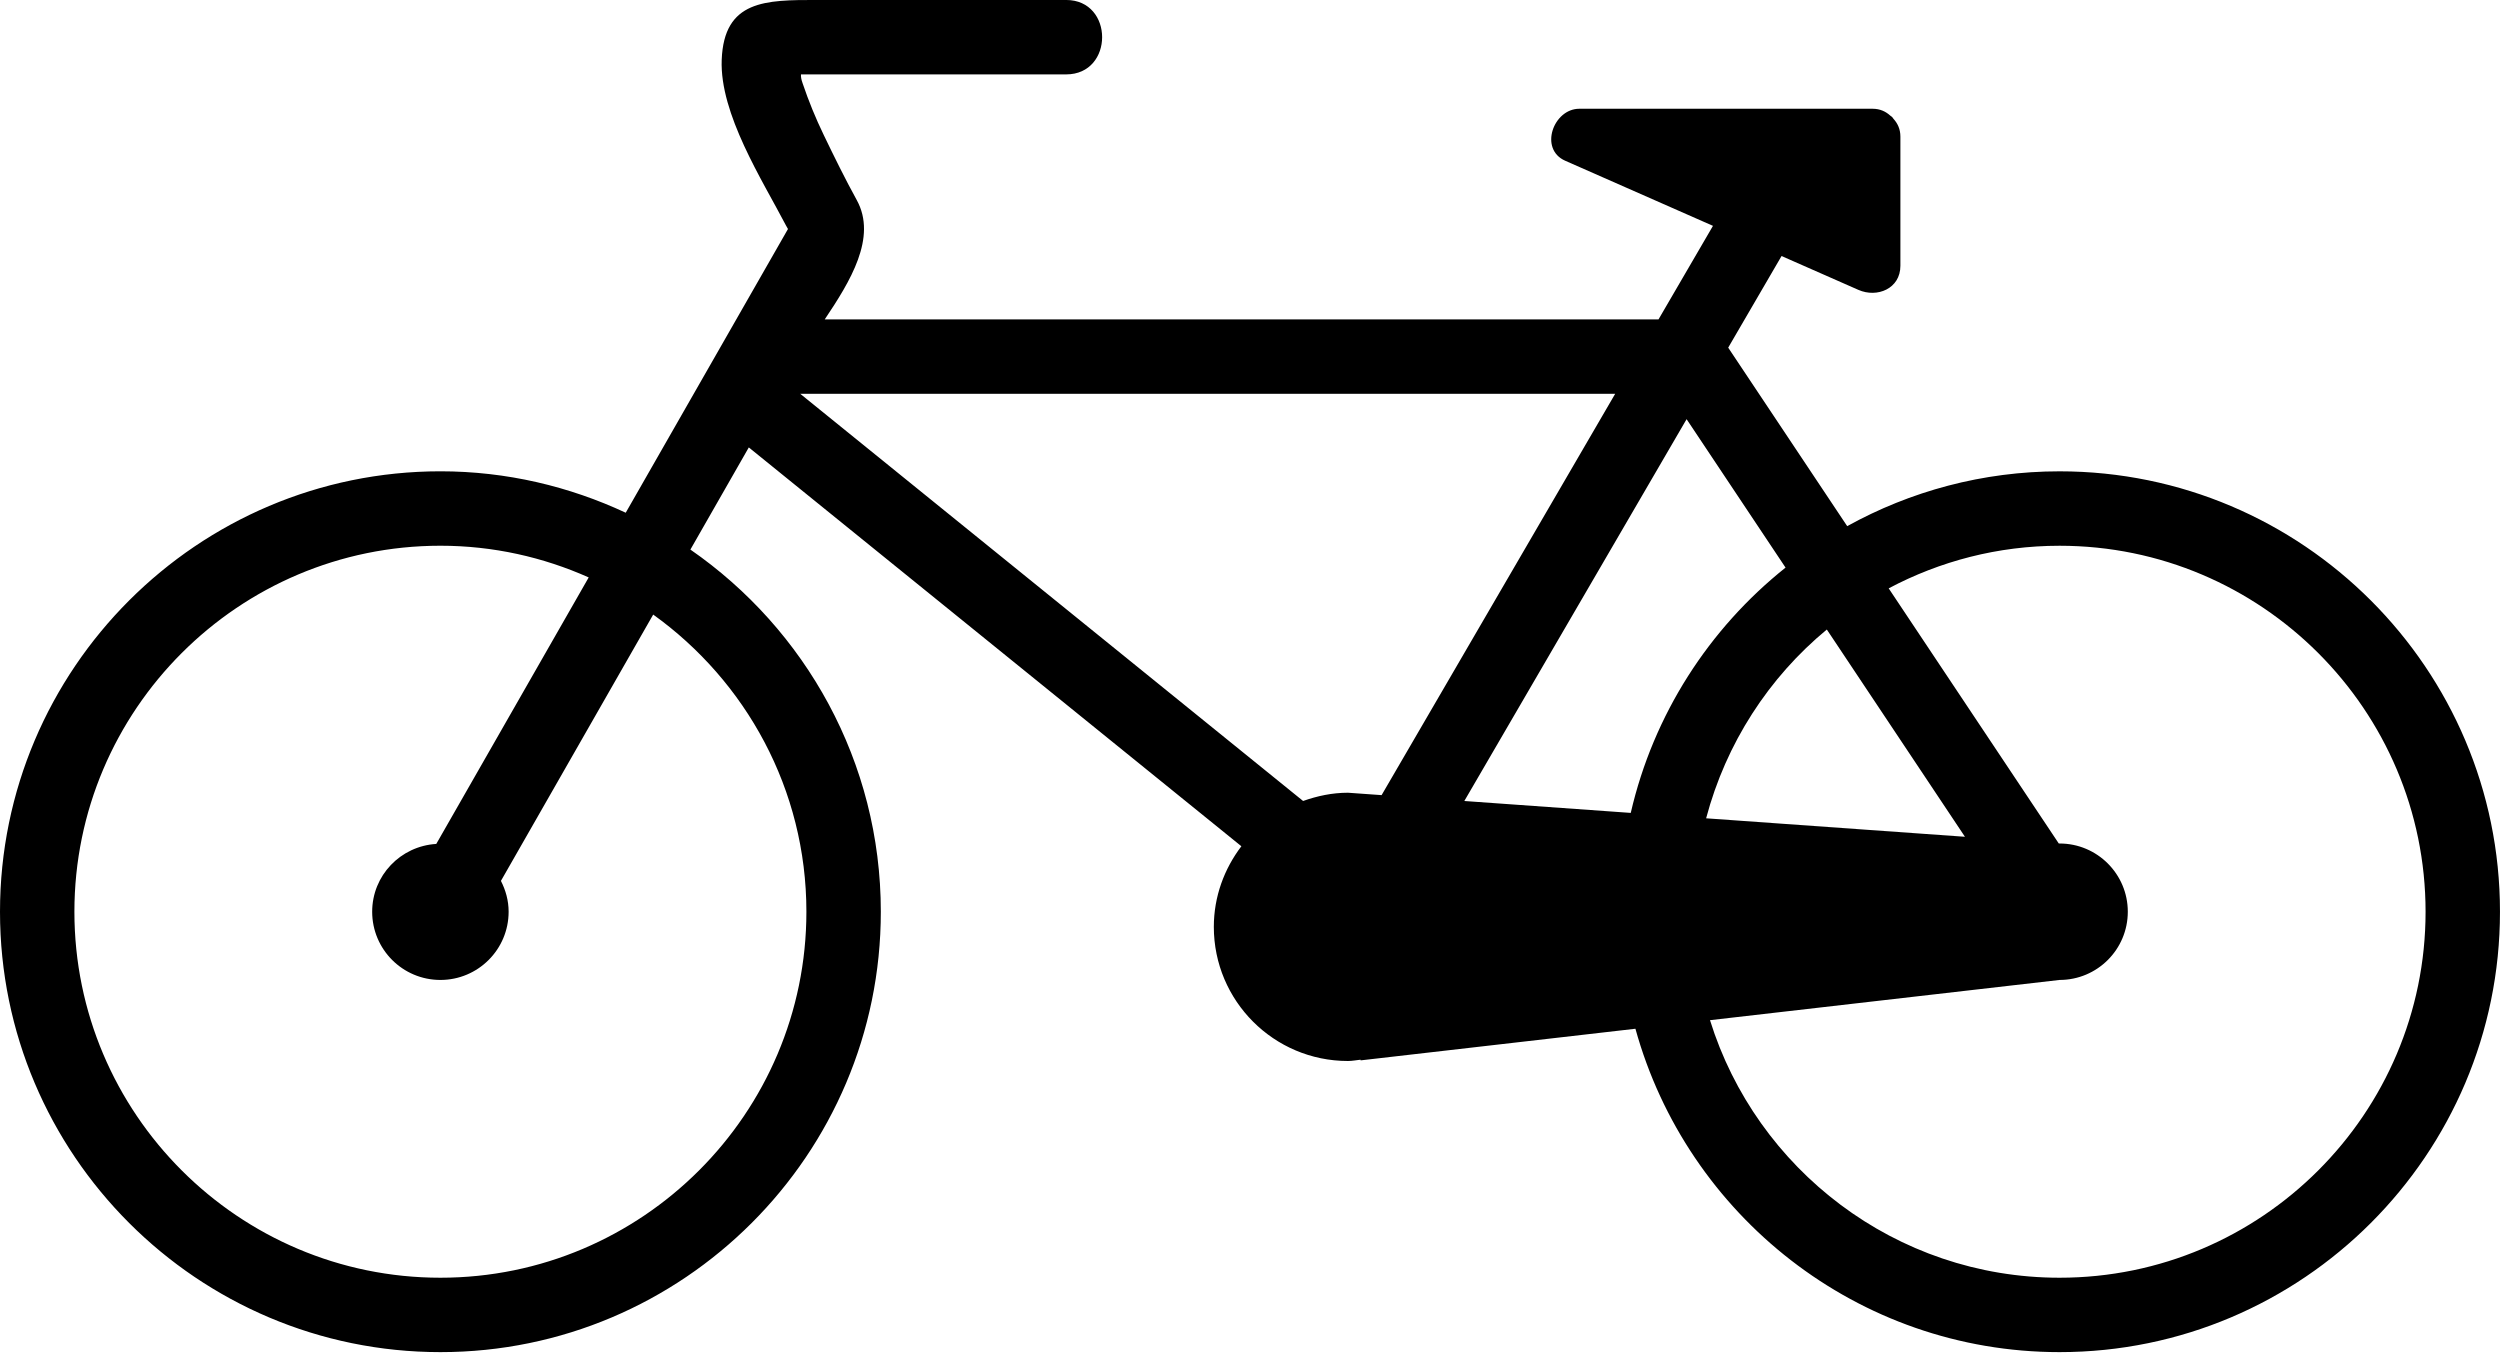
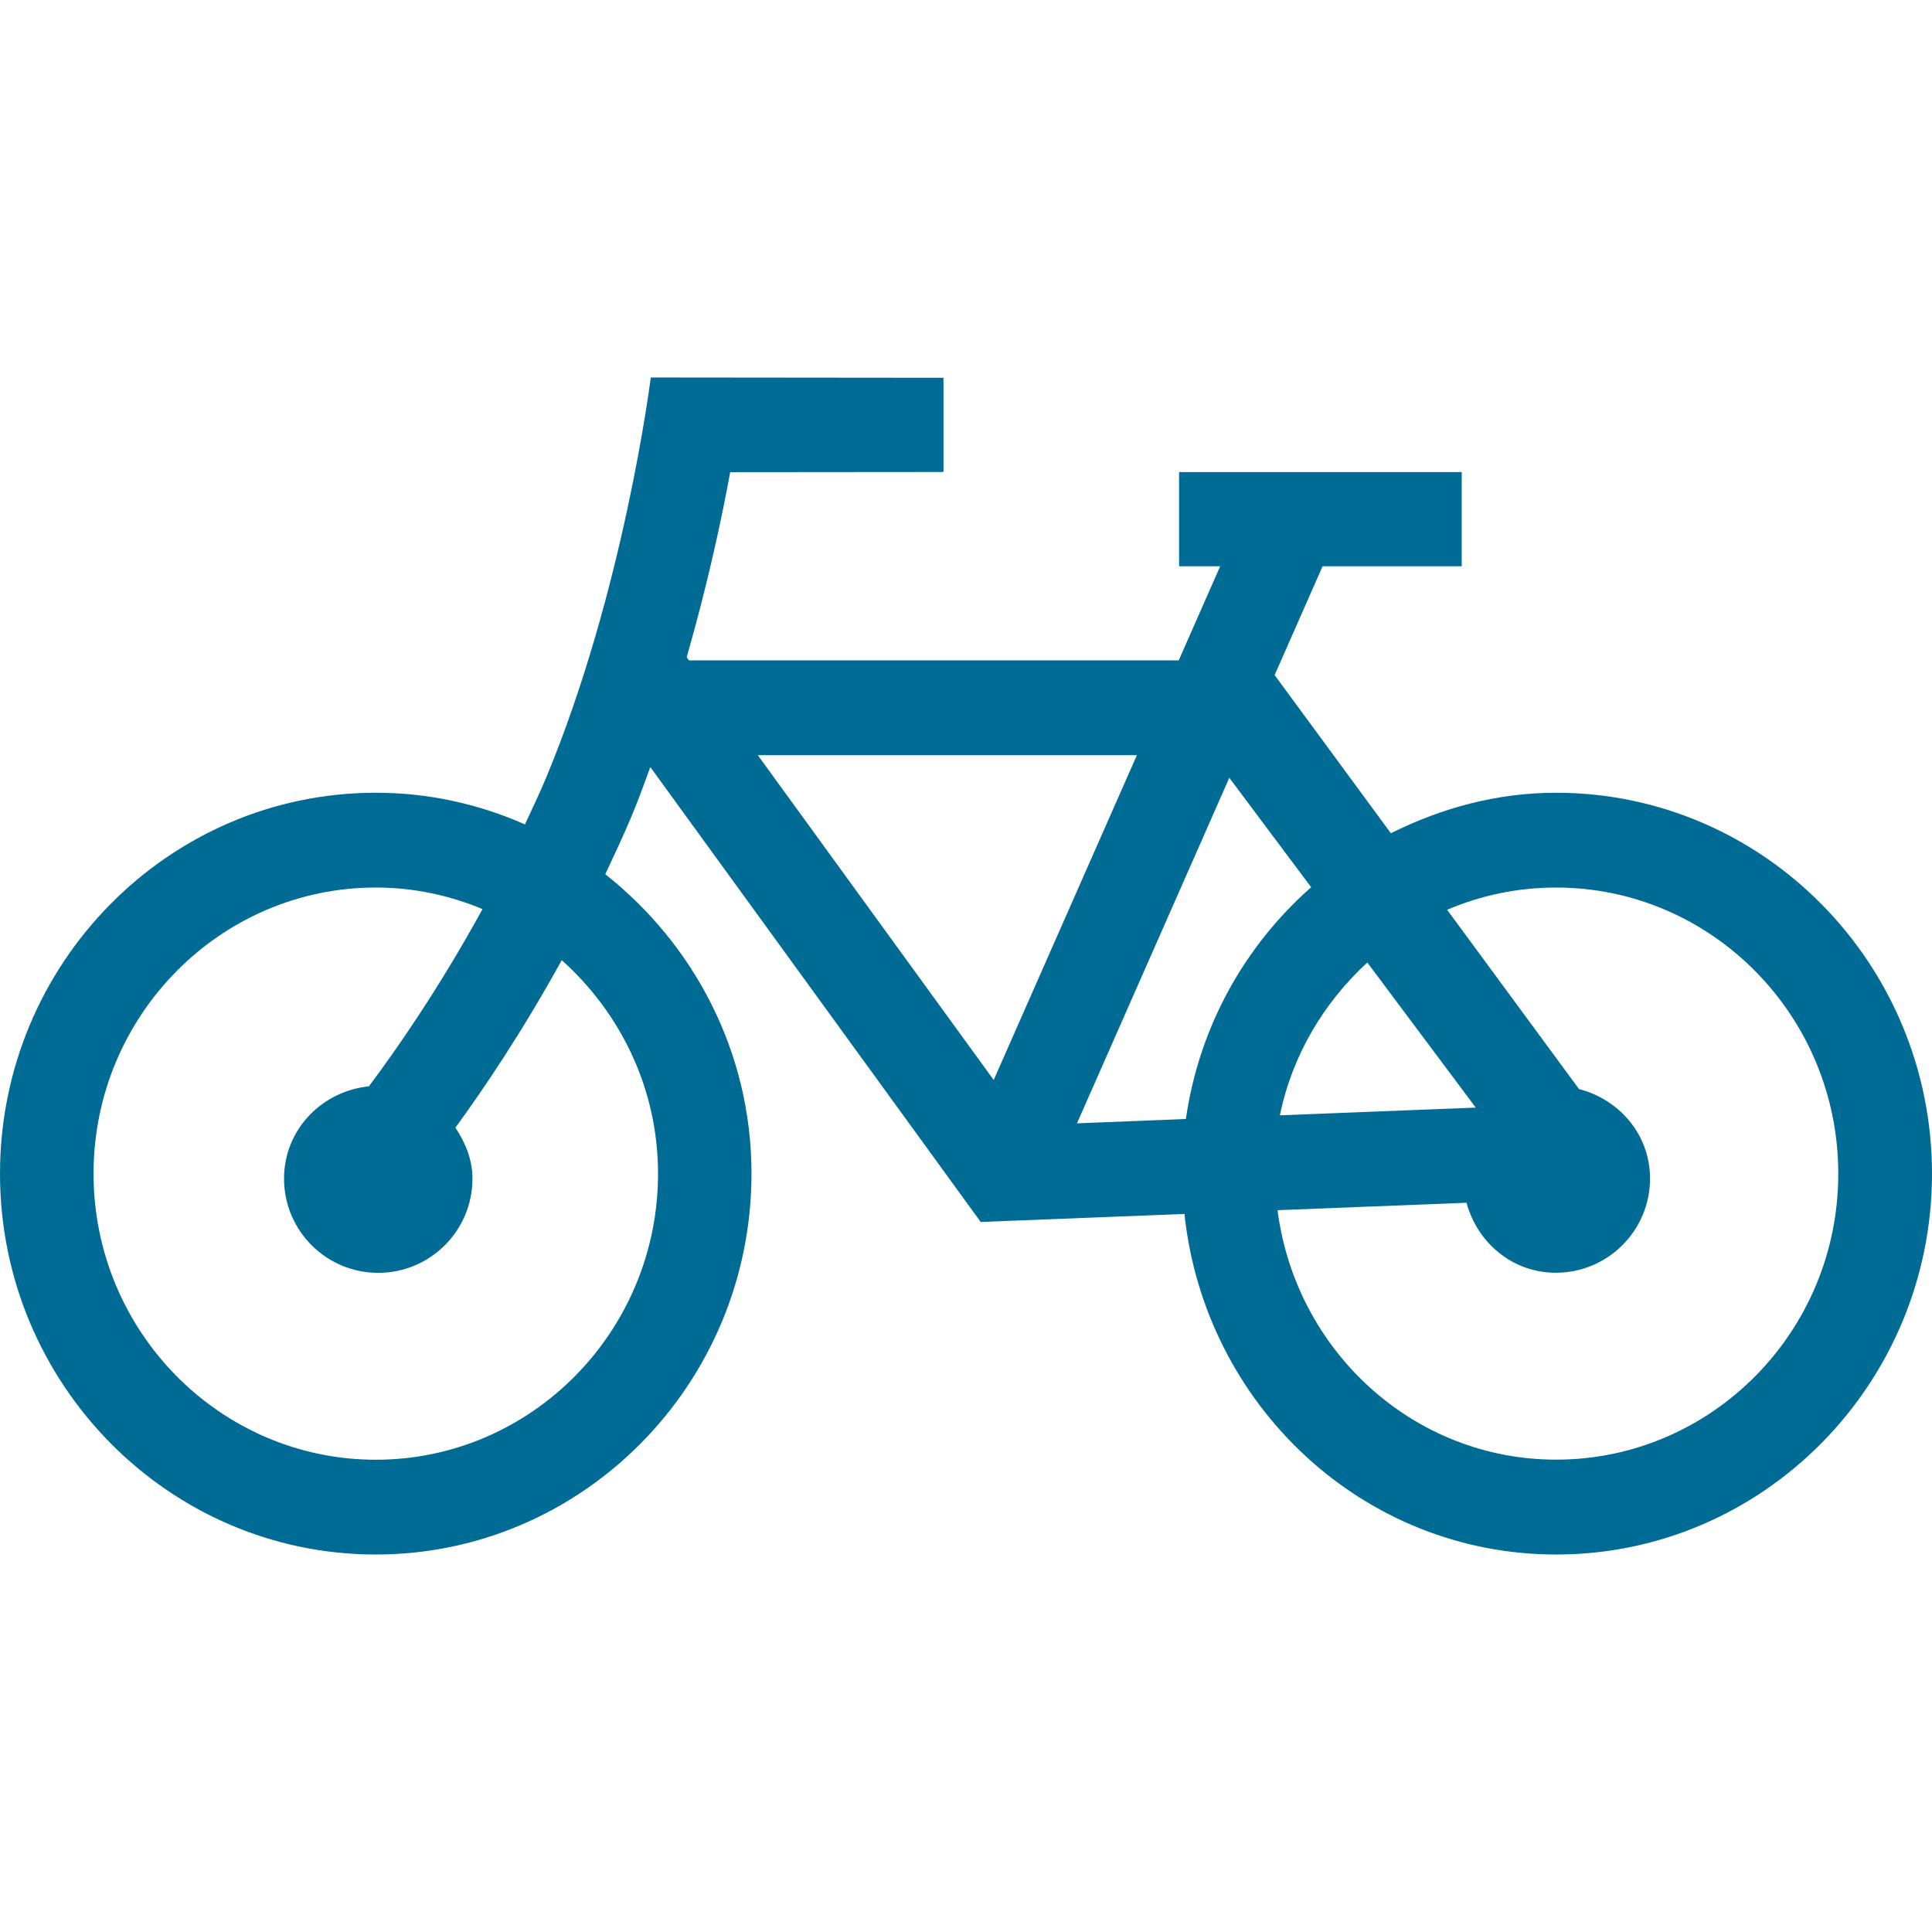
- <svg xmlns="http://www.w3.org/2000/svg" version="1.0" x="0px" y="0px" viewBox="0 0 100 54.085" enable-background="new 0 0 100 54.085" xml:space="preserve">
-   <path d="M82.383,18.853c-3.079,0-5.974,0.799-8.495,2.193c-1.587-2.38-3.173-4.76-4.76-7.14c0.711-1.222,1.423-2.443,2.134-3.665  c1.024,0.452,2.049,0.903,3.074,1.354c0.748,0.33,1.68-0.045,1.68-0.964c0-1.722,0-3.443,0-5.165c0-0.306-0.114-0.533-0.273-0.708  c-0.02-0.026-0.035-0.053-0.058-0.078c-0.023-0.021-0.05-0.037-0.075-0.056c-0.176-0.16-0.403-0.274-0.71-0.274  c-3.909,0-7.817,0-11.727,0c-1.038,0-1.622,1.614-0.564,2.08c1.972,0.868,3.94,1.736,5.91,2.604  c-0.726,1.247-1.451,2.494-2.178,3.741c-11.118,0-22.234,0-33.351,0c1.011-1.507,2.104-3.275,1.281-4.771  c-0.469-0.853-0.898-1.725-1.32-2.602c-0.325-0.672-0.607-1.36-0.845-2.067c-0.056-0.153-0.074-0.268-0.067-0.359h2.326  c1.954,0,3.908,0,5.862,0c0.806,0,1.612,0,2.419,0c1.919,0,1.919-2.977,0-2.977c-3.325,0-6.649,0-9.975,0  c-2.041,0-3.713-0.002-3.803,2.397c-0.081,2.159,1.614,4.789,2.574,6.628c0.028,0.053,0.051,0.091,0.077,0.136  c-0.246,0.431-0.493,0.861-0.738,1.291c-1.917,3.353-3.835,6.706-5.752,10.058c-2.256-1.052-4.762-1.657-7.412-1.657  C7.903,18.853,0,26.756,0,36.469c0,9.713,7.903,17.616,17.617,17.616c9.713,0,17.616-7.903,17.616-17.616  c0-6-3.021-11.304-7.617-14.486c0.779-1.362,1.558-2.725,2.336-4.086c6.568,5.317,13.135,10.636,19.703,15.953  c-0.682,0.899-1.102,2.009-1.102,3.224c0,2.963,2.402,5.366,5.365,5.366c0.172,0,0.336-0.035,0.504-0.052l0.002,0.027l10.993-1.265  c2.058,7.444,8.875,12.935,16.965,12.935c9.715,0,17.617-7.903,17.617-17.616C100,26.756,92.098,18.853,82.383,18.853z   M32.256,36.469c0,8.071-6.567,14.64-14.64,14.64c-8.073,0-14.64-6.568-14.64-14.64c0-8.072,6.567-14.64,14.64-14.64  c2.112,0,4.117,0.459,5.932,1.268c-2.032,3.553-4.064,7.106-6.097,10.66c-1.429,0.087-2.564,1.262-2.564,2.712  c0,1.508,1.222,2.729,2.729,2.729c1.506,0,2.729-1.221,2.729-2.729c0-0.446-0.118-0.861-0.308-1.233  c2.03-3.552,4.061-7.103,6.091-10.653C29.832,27.242,32.256,31.574,32.256,36.469z M73.073,25.181  c1.841,2.763,3.684,5.526,5.525,8.29l-10.353-0.739C69.04,29.732,70.747,27.103,73.073,25.181z M65.23,32.516l-6.657-0.476  c2.963-5.091,5.926-10.182,8.891-15.273c1.319,1.979,2.638,3.958,3.958,5.937C68.361,25.145,66.138,28.58,65.23,32.516z   M55.264,31.805l-1.345-0.096c-0.632,0-1.231,0.13-1.795,0.33c-6.705-5.429-13.411-10.858-20.116-16.288c10.867,0,21.732,0,32.6,0  C61.493,21.104,58.378,26.454,55.264,31.805z M82.383,51.109c-6.562,0-12.13-4.342-13.983-10.302l13.983-1.609  c1.507,0,2.729-1.221,2.729-2.729c0-1.506-1.222-2.729-2.729-2.729l-0.033-0.002c-2.268-3.4-4.535-6.802-6.803-10.204  c2.043-1.084,4.367-1.704,6.836-1.704c8.073,0,14.64,6.567,14.64,14.64C97.023,44.541,90.457,51.109,82.383,51.109z" />
+ <svg xmlns="http://www.w3.org/2000/svg" version="1.1" id="Capa_1" x="0px" y="0px" viewBox="0 0 465.022 465.022" style="enable-background:new 0 0 465.022 465.022;" xml:space="preserve" width="512px" height="512px">
+   <g>
+     <g id="Bicycle_2_">
+       <g>
+         <path d="M374.548,190.811c-14.331,0-27.709,3.719-39.772,9.75l-27.981-38.072l11.542-26.19h33.491v-22.675h-68.025V136.3h9.886     l-9.977,22.652H165.823l-0.544-0.771c4.943-17.142,8.344-32.879,10.476-44.534l51.337-0.045V90.927l-70.27-0.068v0.023     l-0.181-0.023c-0.068,0.499-6.462,51.382-25.237,96.437c-1.61,3.855-3.356,7.46-5.057,11.133     c-11.02-4.875-23.129-7.619-35.895-7.619C40.566,190.811,0,231.921,0,282.487c0,50.543,40.566,91.676,90.451,91.676     c49.863,0,90.428-41.133,90.428-91.676c0-29.364-13.945-55.282-35.192-72.062c2.177-4.648,4.376-9.297,6.44-14.24     c1.61-3.832,2.97-7.71,4.399-11.564l79.522,109.498l49.046-1.927c4.852,45.94,42.879,81.971,89.476,81.971     c49.863,0,90.451-41.133,90.451-91.676C464.999,231.921,424.433,190.811,374.548,190.811z M158.386,282.487     c0,37.958-30.475,68.864-67.935,68.864s-67.935-30.884-67.935-68.864s30.475-68.864,67.935-68.864     c9.093,0,17.755,1.882,25.691,5.193c-10.499,19.138-20.793,33.922-27.346,42.652c-11.406,1.179-20.43,10.499-20.43,22.222     c0,12.517,10.158,22.675,22.675,22.675s22.675-10.158,22.675-22.675c0-4.626-1.723-8.685-4.104-12.267     c6.848-9.387,16.122-23.129,25.6-40.316C149.293,243.735,158.386,261.966,158.386,282.487z M315.593,213.555     c-15.986,14.081-26.961,33.559-30.158,55.781l-26.212,1.043l36.666-83.172L315.593,213.555z M308.064,268.451     c2.97-14.512,10.612-27.188,21.043-36.779l26.099,34.92L308.064,268.451z M273.644,181.764l-34.466,78.184l-56.779-78.184     H273.644z M374.548,351.329c-34.466,0-62.719-26.28-67.05-60.044l45.486-1.791c2.608,9.637,11.043,16.848,21.496,16.848     c12.517,0,22.675-10.158,22.675-22.675c0-10.544-7.347-19.002-17.097-21.541l-31.745-43.151     c8.072-3.447,16.938-5.351,26.212-5.351c37.459,0,67.935,30.884,67.935,68.864C442.505,320.445,412.03,351.329,374.548,351.329z" fill="#006b94" />
+       </g>
+     </g>
+   </g>
+   <g>
+ </g>
+   <g>
+ </g>
+   <g>
+ </g>
+   <g>
+ </g>
+   <g>
+ </g>
+   <g>
+ </g>
+   <g>
+ </g>
+   <g>
+ </g>
+   <g>
+ </g>
+   <g>
+ </g>
+   <g>
+ </g>
+   <g>
+ </g>
+   <g>
+ </g>
+   <g>
+ </g>
+   <g>
+ </g>
</svg>
